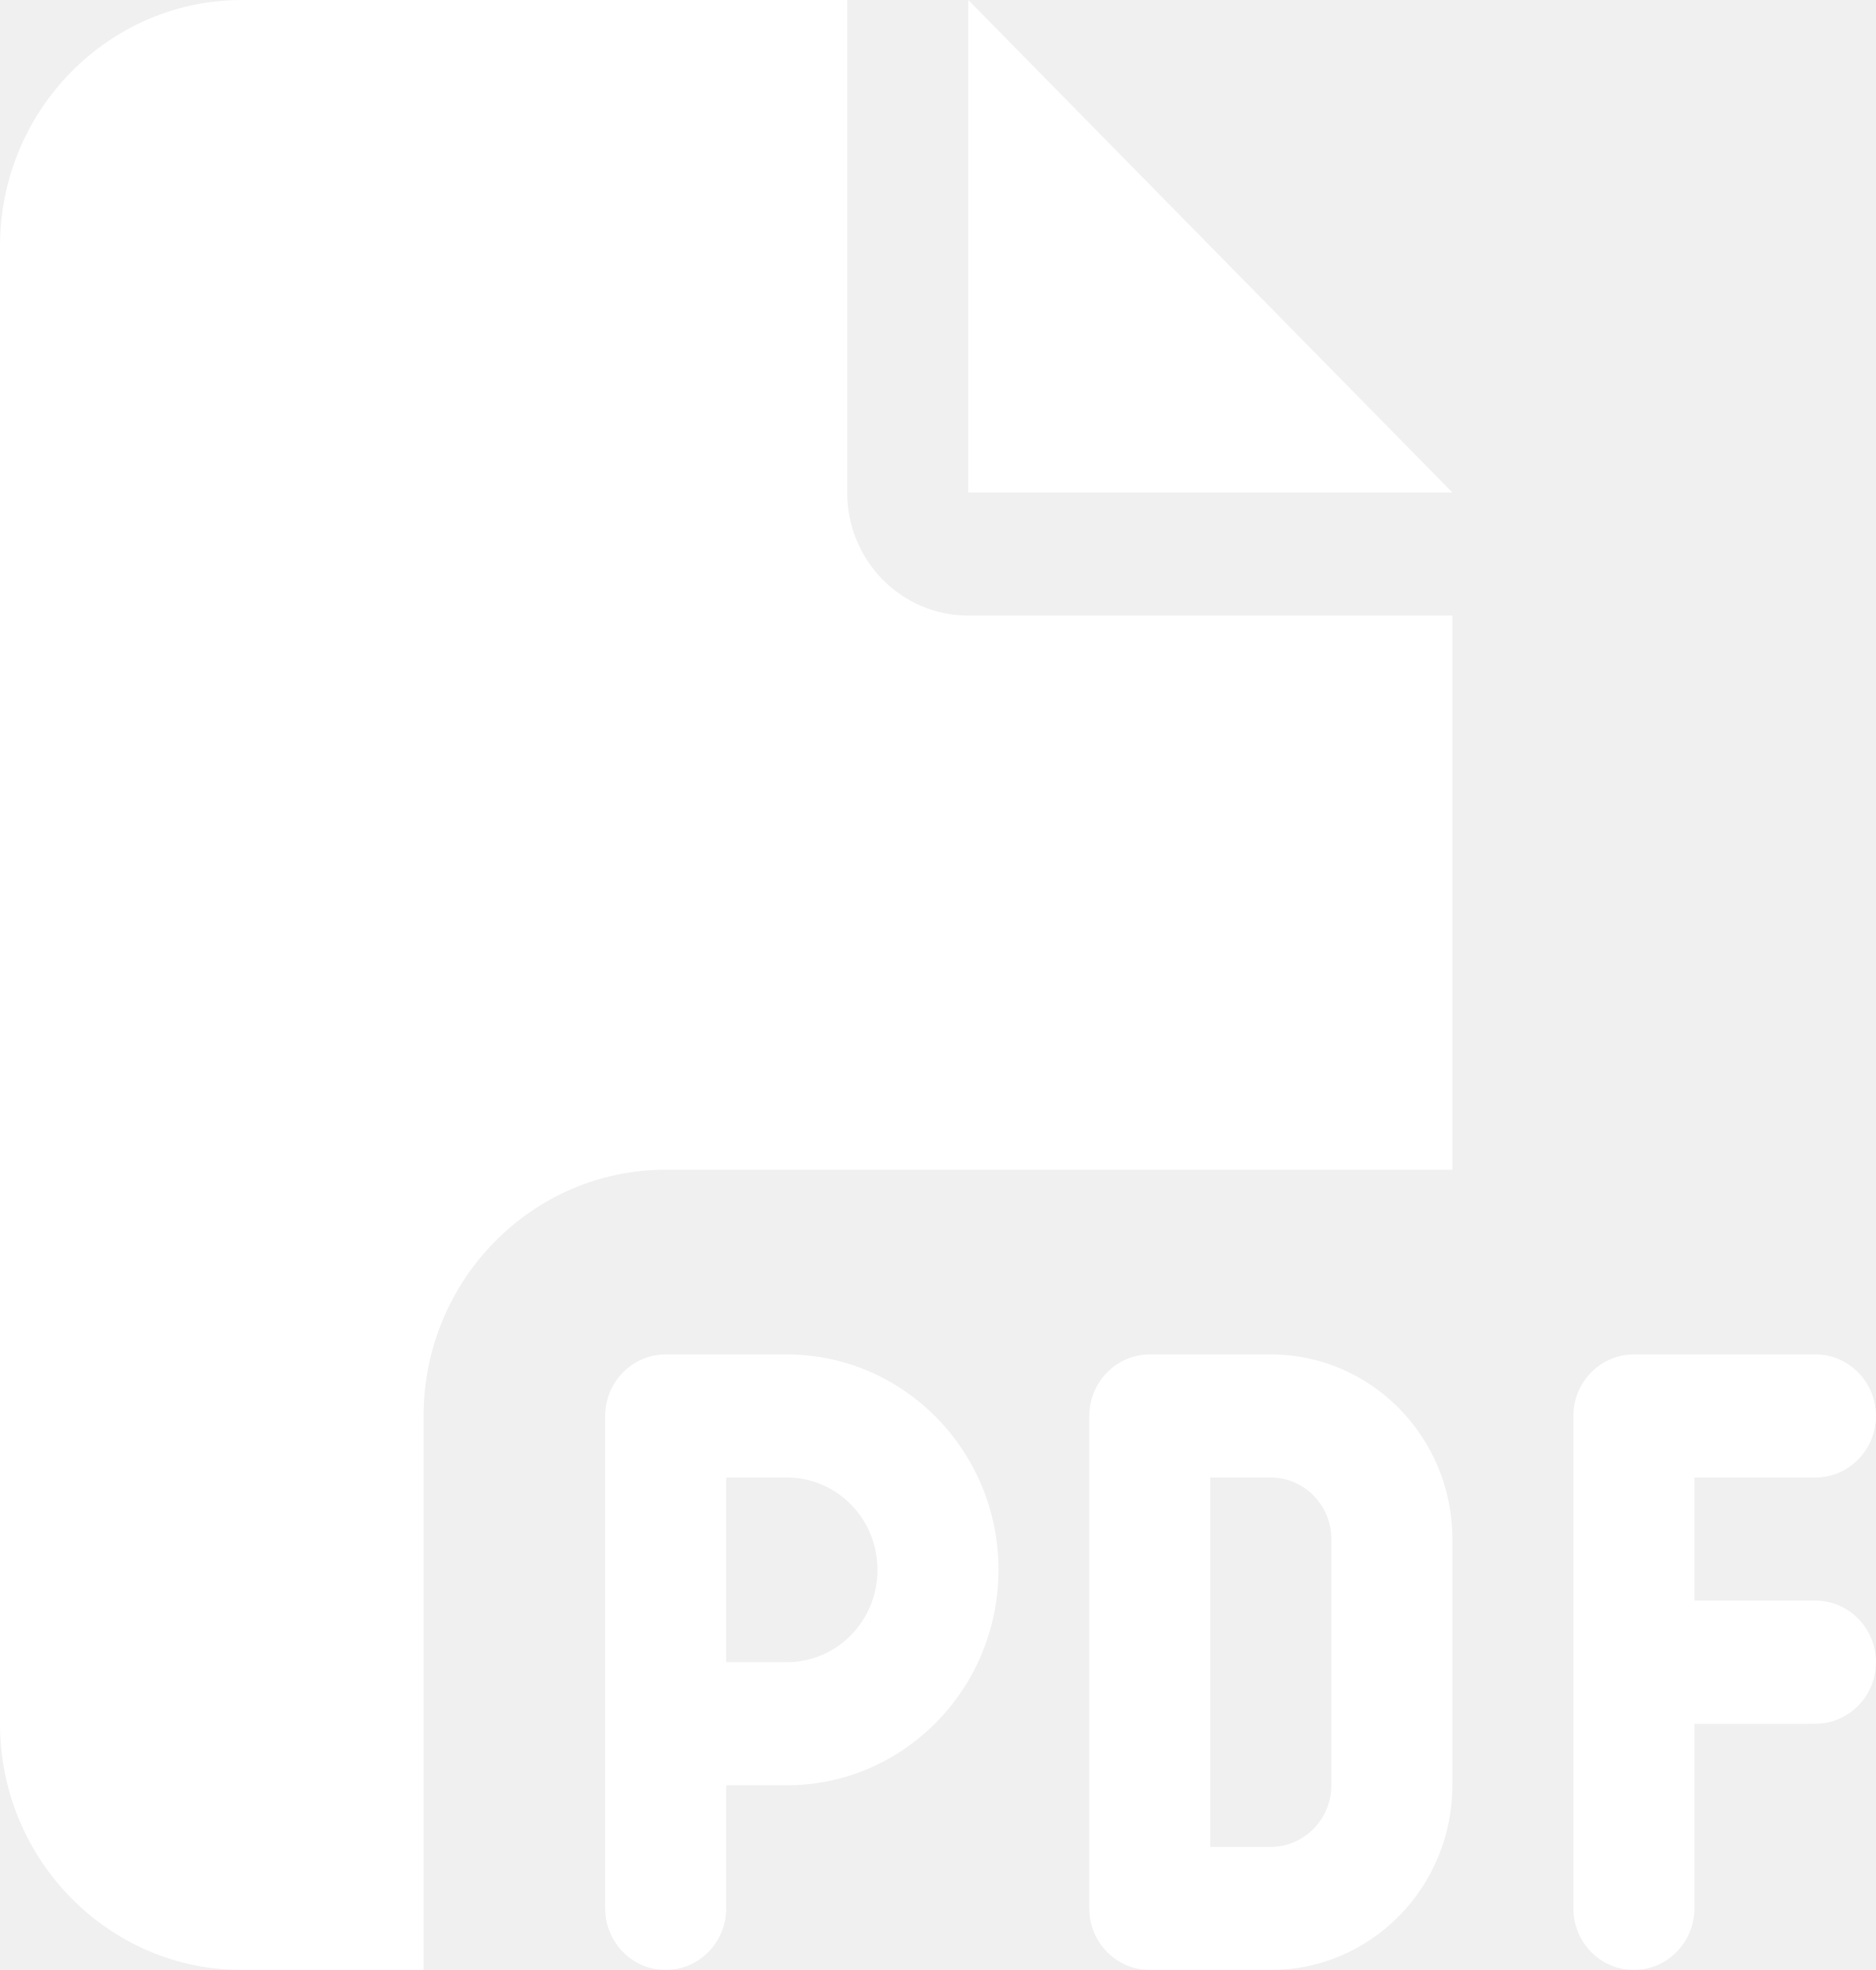
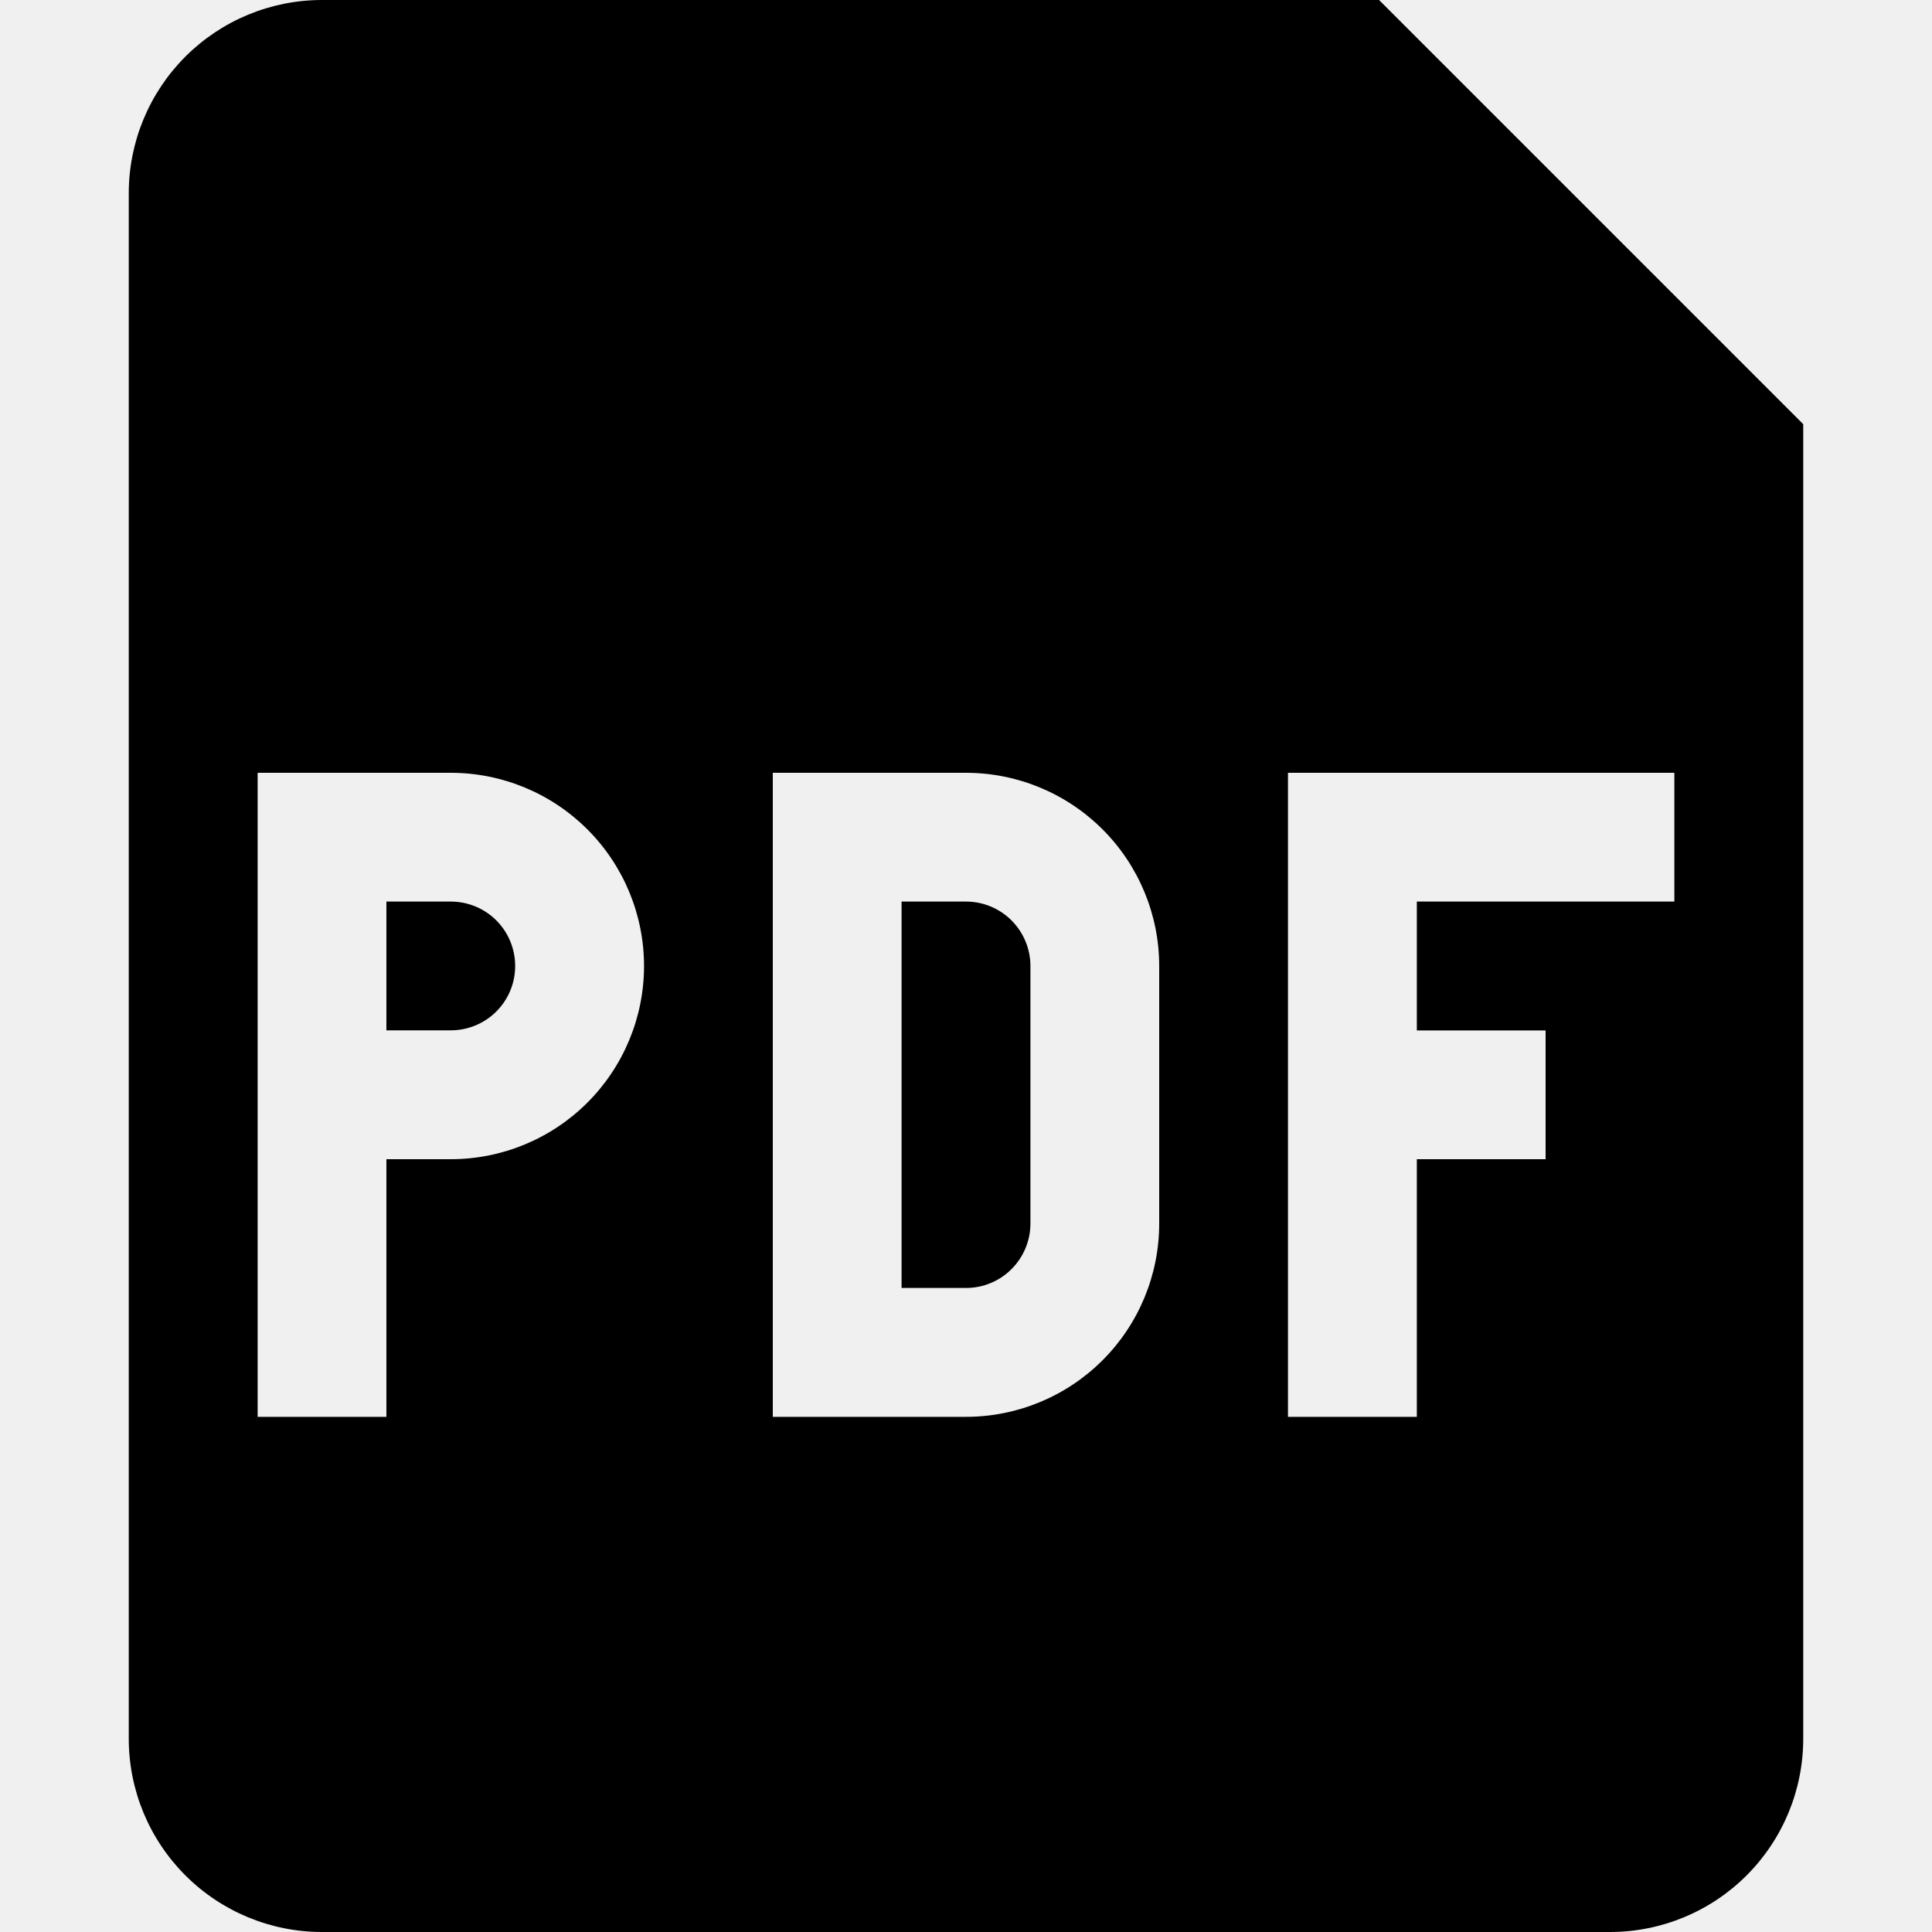
- <svg xmlns="http://www.w3.org/2000/svg" width="20" height="21" viewBox="0 0 20 21" fill="white">
-   <path d="M0 2.625C0 1.177 1.157 0 2.581 0H9.032V5.25C9.032 5.976 9.609 6.562 10.323 6.562H15.484V12.469H7.097C5.673 12.469 4.516 13.646 4.516 15.094V21H2.581C1.157 21 0 19.823 0 18.375V2.625ZM15.484 5.25H10.323V0L15.484 5.25ZM7.097 14.438H8.387C9.633 14.438 10.645 15.467 10.645 16.734C10.645 18.002 9.633 19.031 8.387 19.031H7.742V20.344C7.742 20.705 7.452 21 7.097 21C6.742 21 6.452 20.705 6.452 20.344V18.375V15.094C6.452 14.733 6.742 14.438 7.097 14.438ZM8.387 17.719C8.923 17.719 9.355 17.28 9.355 16.734C9.355 16.189 8.923 15.75 8.387 15.75H7.742V17.719H8.387ZM12.258 14.438H13.548C14.617 14.438 15.484 15.319 15.484 16.406V19.031C15.484 20.118 14.617 21 13.548 21H12.258C11.903 21 11.613 20.705 11.613 20.344V15.094C11.613 14.733 11.903 14.438 12.258 14.438ZM13.548 19.688C13.903 19.688 14.194 19.392 14.194 19.031V16.406C14.194 16.045 13.903 15.75 13.548 15.75H12.903V19.688H13.548ZM16.774 15.094C16.774 14.733 17.064 14.438 17.419 14.438H19.355C19.71 14.438 20 14.733 20 15.094C20 15.455 19.71 15.75 19.355 15.75H18.064V17.062H19.355C19.71 17.062 20 17.358 20 17.719C20 18.08 19.71 18.375 19.355 18.375H18.064V20.344C18.064 20.705 17.774 21 17.419 21C17.064 21 16.774 20.705 16.774 20.344V17.719V15.094Z" fill="white" />
+ <svg xmlns="http://www.w3.org/2000/svg" width="20" height="20" viewBox="0 0 20 20" fill="none">
+   <path d="M4.667 10.666H4V9.333H4.667C4.843 9.333 5.013 9.403 5.138 9.528C5.263 9.653 5.333 9.823 5.333 10C5.333 10.177 5.263 10.346 5.138 10.471C5.013 10.596 4.843 10.666 4.667 10.666ZM9.333 13.333V9.333H10C10.177 9.333 10.346 9.403 10.471 9.528C10.596 9.653 10.667 9.823 10.667 10V12.666C10.667 12.843 10.596 13.013 10.471 13.138C10.346 13.263 10.177 13.333 10 13.333H9.333Z" fill="black" />
+   <path fill-rule="evenodd" clip-rule="evenodd" d="M1.333 2C1.333 1.47 1.544 0.961 1.919 0.586C2.294 0.211 2.803 0 3.333 0L14.276 0L18.667 4.391V18C18.667 18.53 18.456 19.039 18.081 19.414C17.706 19.789 17.197 20 16.667 20H3.333C2.803 20 2.294 19.789 1.919 19.414C1.544 19.039 1.333 18.53 1.333 18V2ZM4.667 8H2.667V14.667H4V12H4.667C5.197 12 5.706 11.789 6.081 11.414C6.456 11.039 6.667 10.53 6.667 10C6.667 9.47 6.456 8.961 6.081 8.586C5.706 8.211 5.197 8 4.667 8ZM10 8H8V14.667H10C10.53 14.667 11.039 14.456 11.414 14.081C11.789 13.706 12 13.197 12 12.667V10C12 9.47 11.789 8.961 11.414 8.586C11.039 8.211 10.53 8 10 8ZM13.333 14.667V8H17.333V9.333H14.667V10.667H16V12H14.667V14.667H13.333Z" fill="black" />
</svg>
